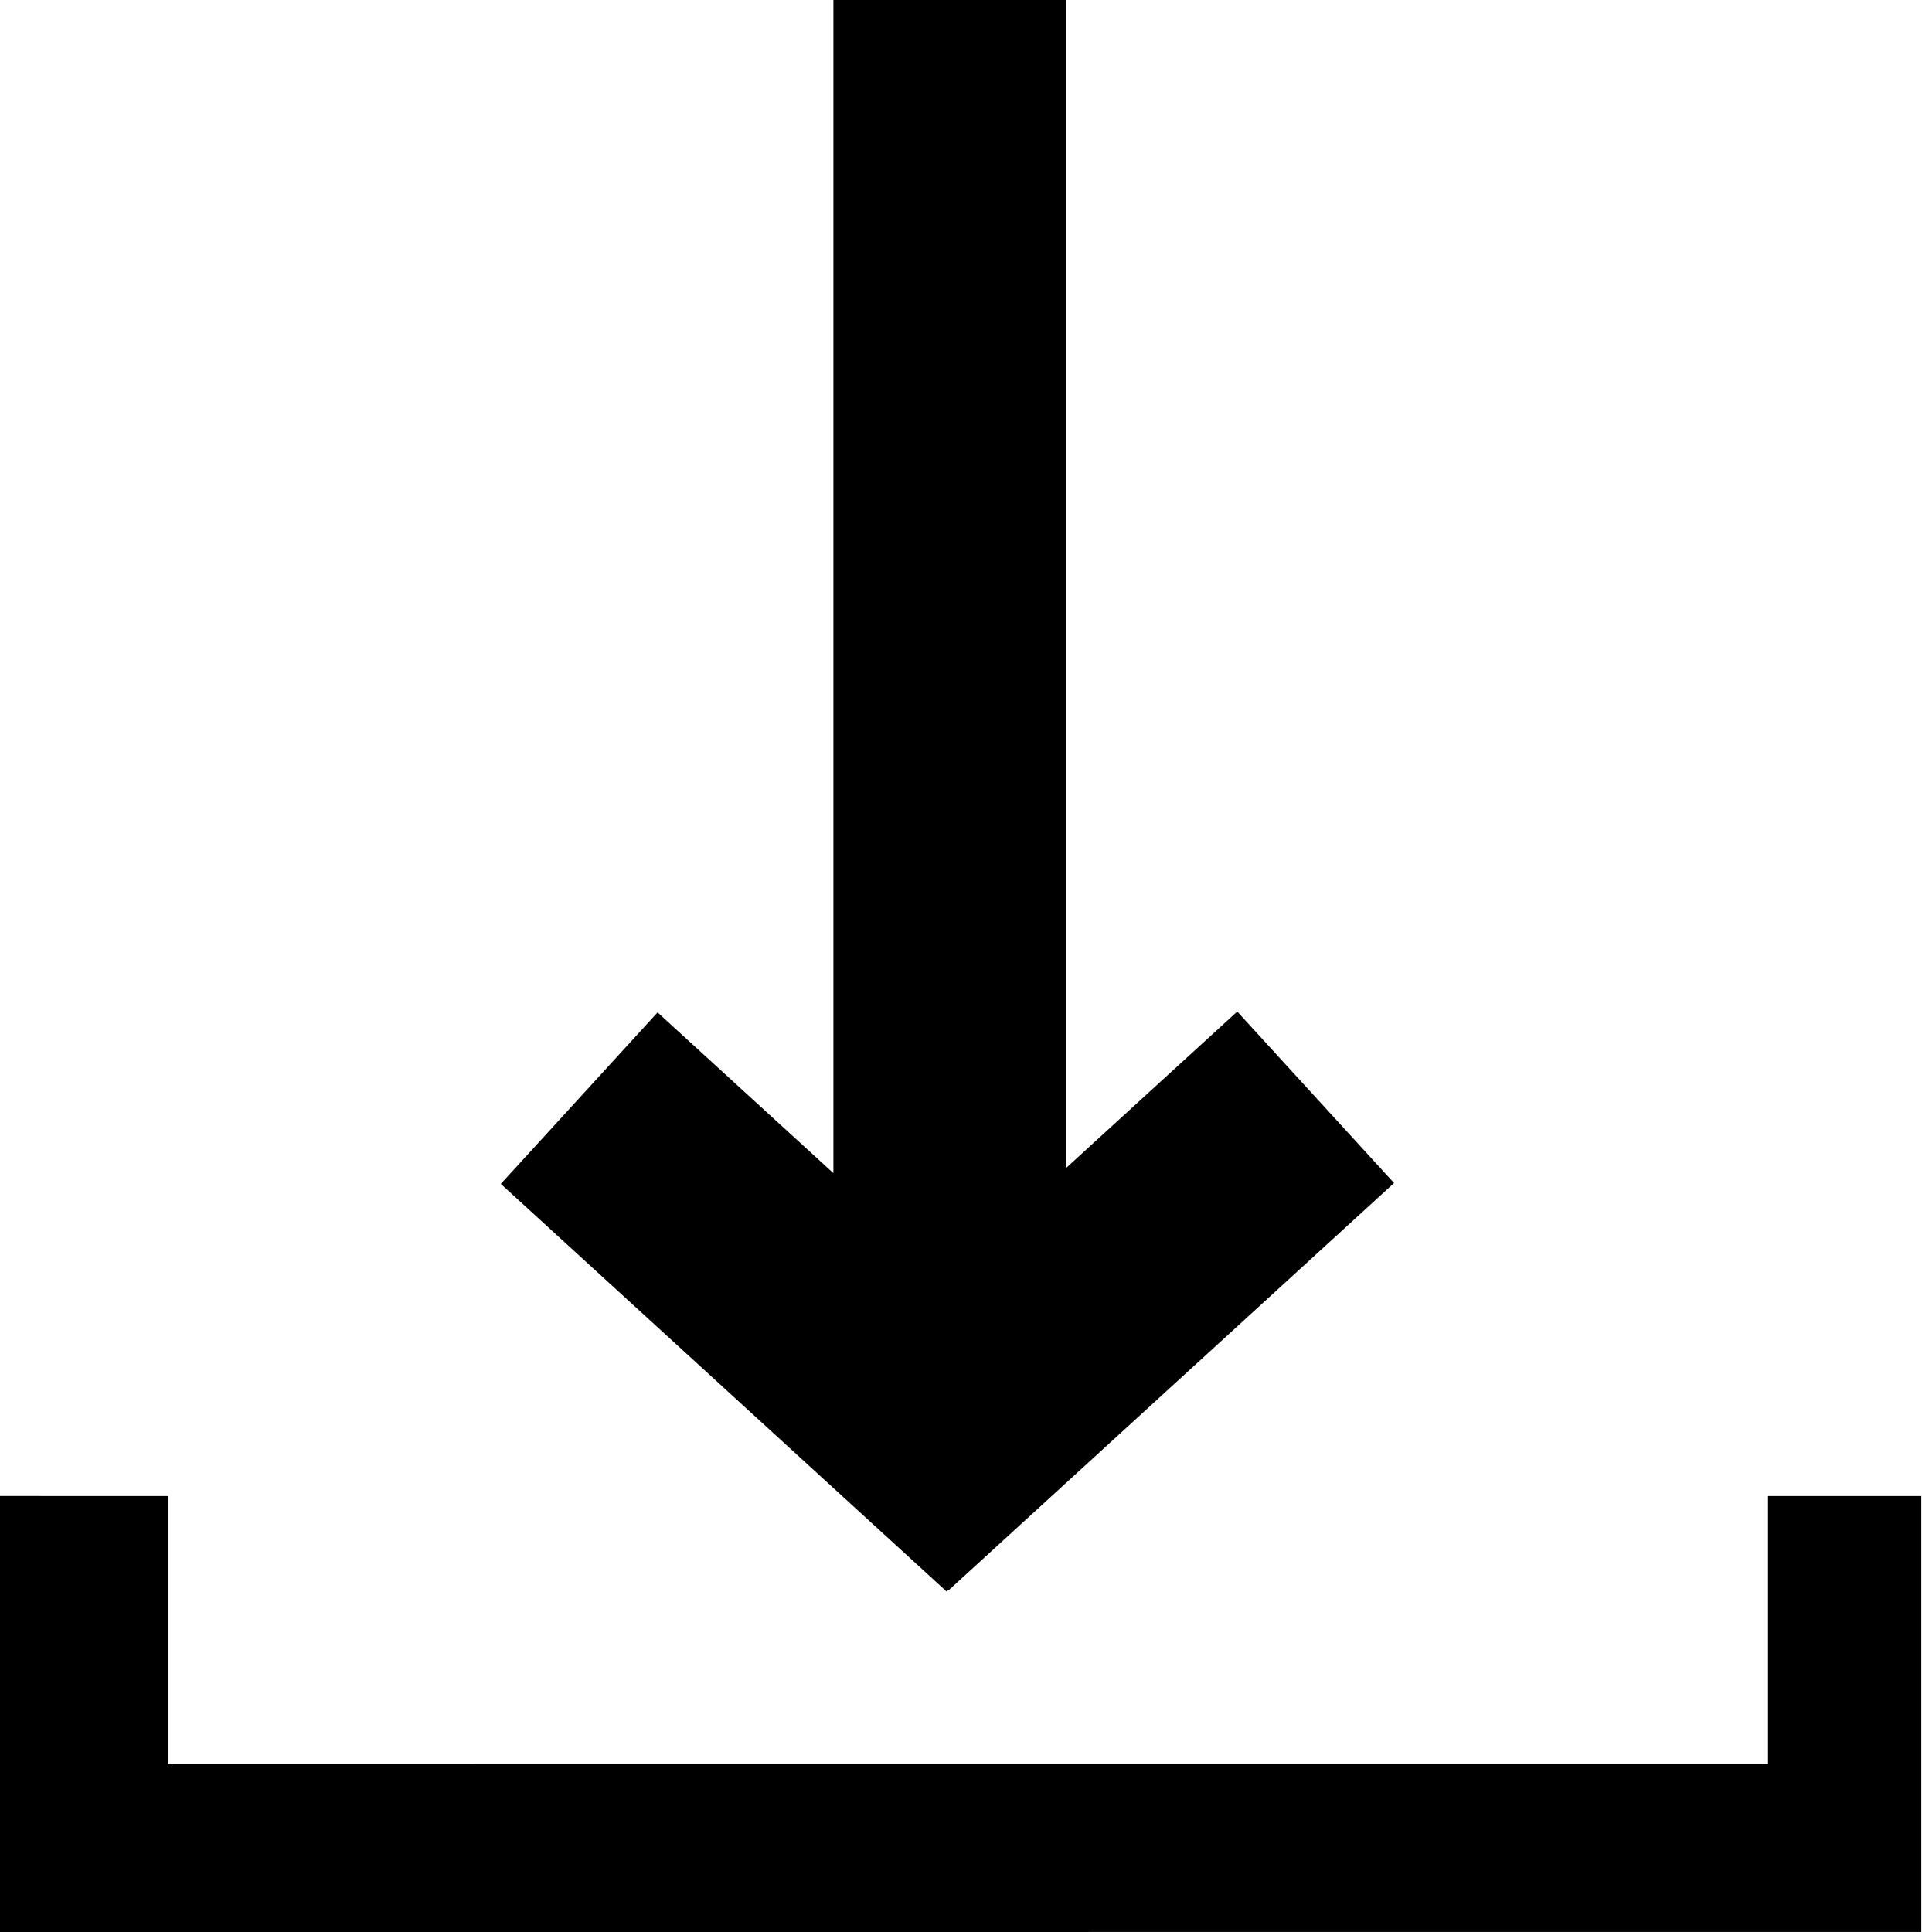
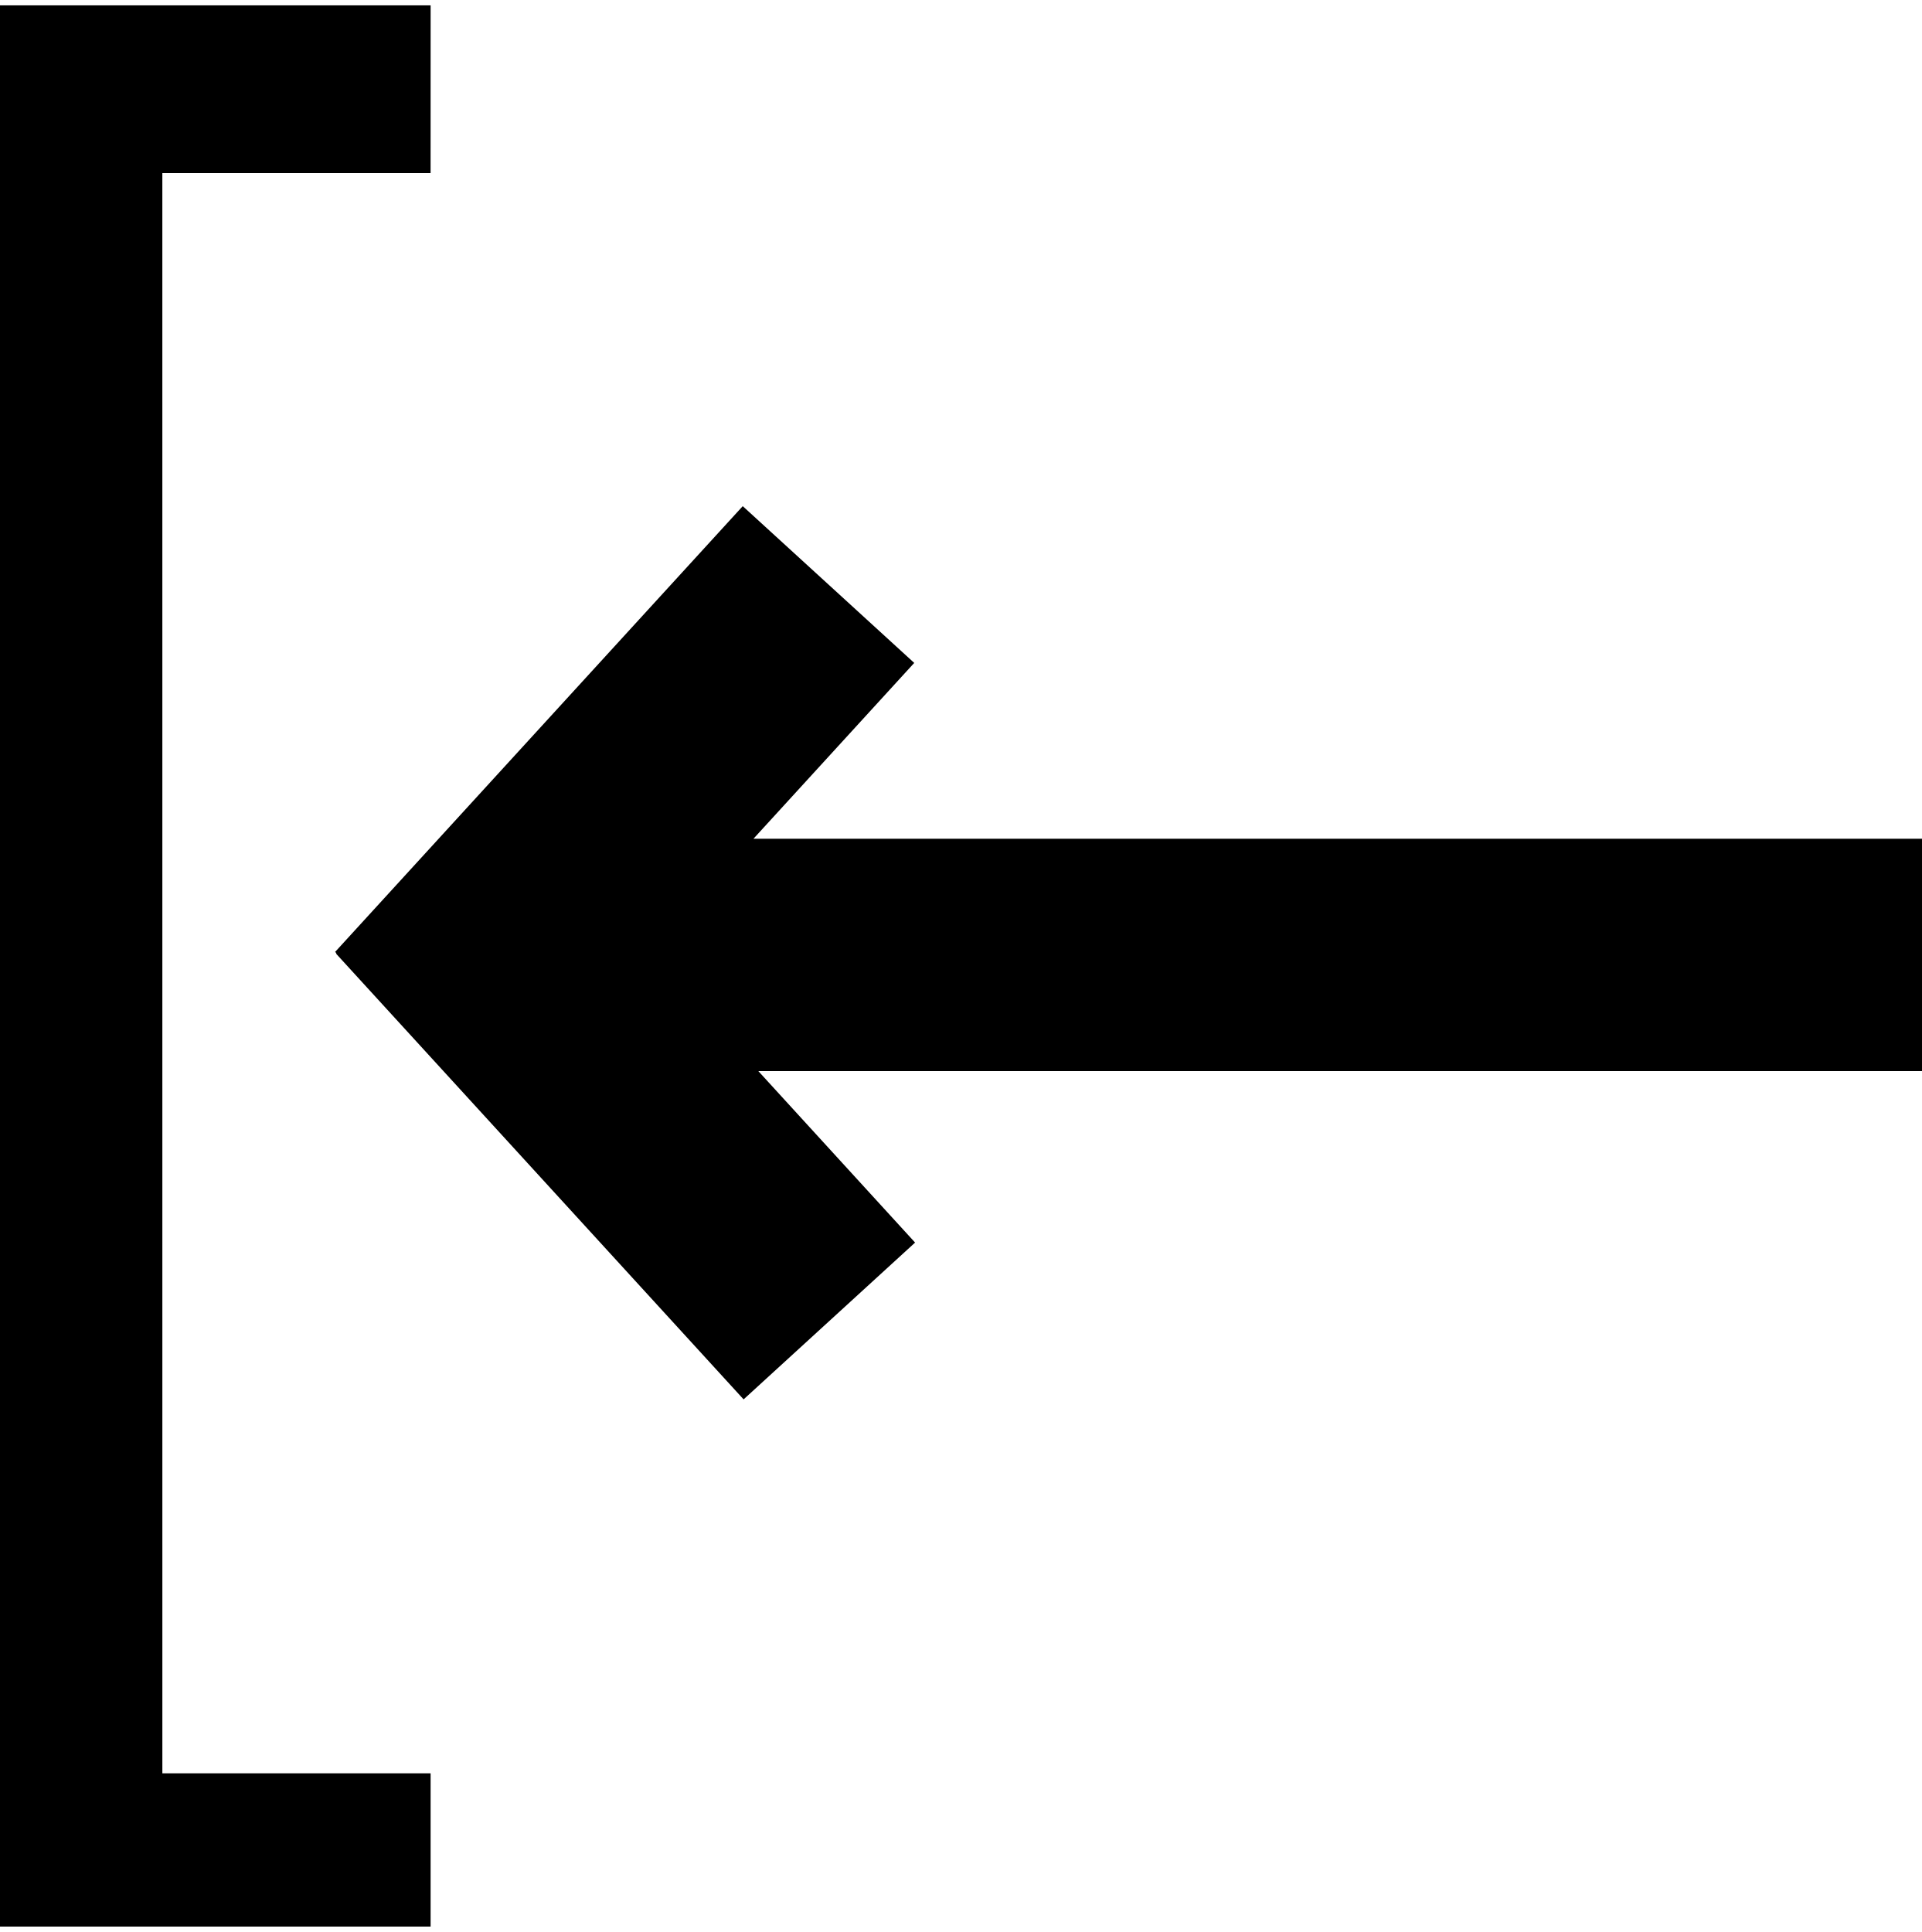
<svg xmlns="http://www.w3.org/2000/svg" width="44.759mm" height="45.009mm" viewBox="0 0 44.759 45.009" version="1.1" id="svg1">
  <defs id="defs1" />
  <g id="layer1" transform="translate(-57.61612,-110.4723)">
-     <path id="path1" style="stroke-width:0.326" d="m 77.031,110.472 v 27.331 l -4.096,-3.745 -3.652,3.995 10.385,9.496 0.028,-0.03 0.01,0.01 10.386,-9.496 -3.653,-3.995 -3.995,3.652 v -27.218 z m -19.415,34.852 v 10.157 l 44.759,-5.2e-4 v -10.156 h -3.571 v 6.249 l -37.279,5.2e-4 v -6.249 z" />
+     <path id="path1" style="stroke-width:0.326" d="M 102.5,130.012 H 75.169 l 3.745,-4.096 -3.995,-3.652 -9.496,10.385 0.03,0.028 -0.01,0.01 9.496,10.386 3.995,-3.653 -3.652,-3.995 H 102.5 Z M 67.648,110.597 h -10.157 l 5.2e-4,44.758 h 10.156 v -3.571 h -6.249 l -5.2e-4,-37.279 h 6.249 z" />
  </g>
</svg>
